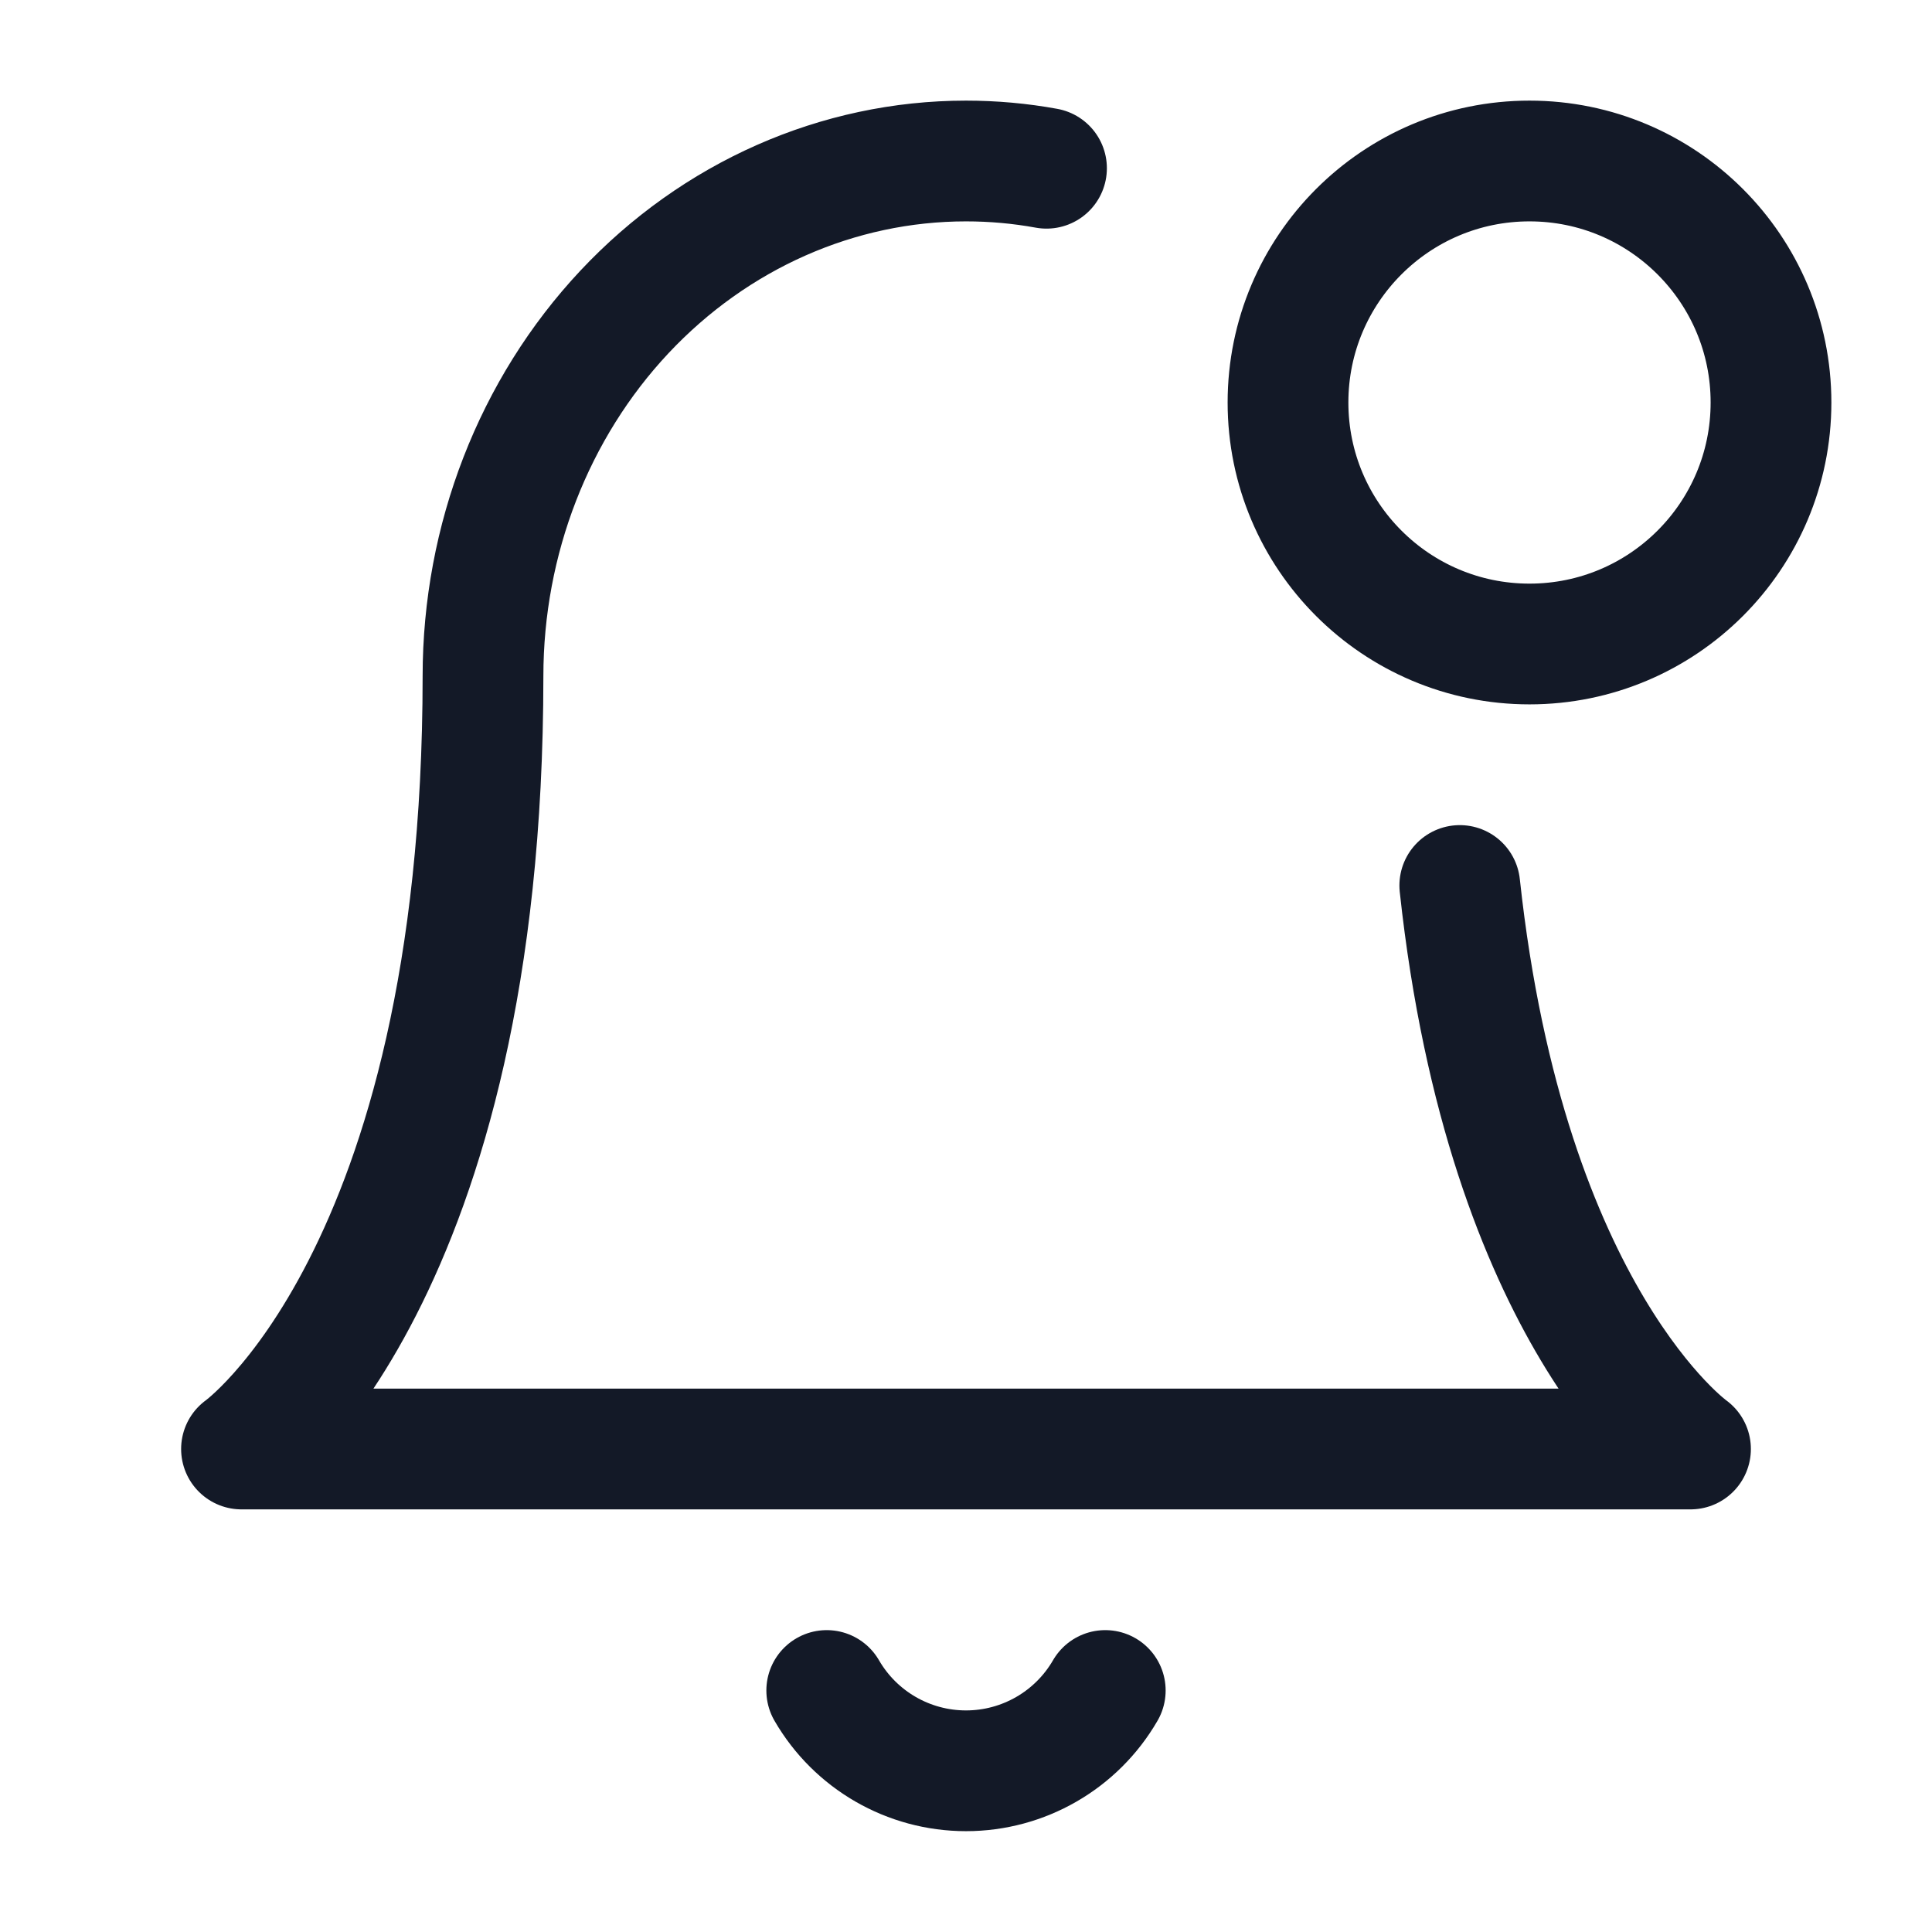
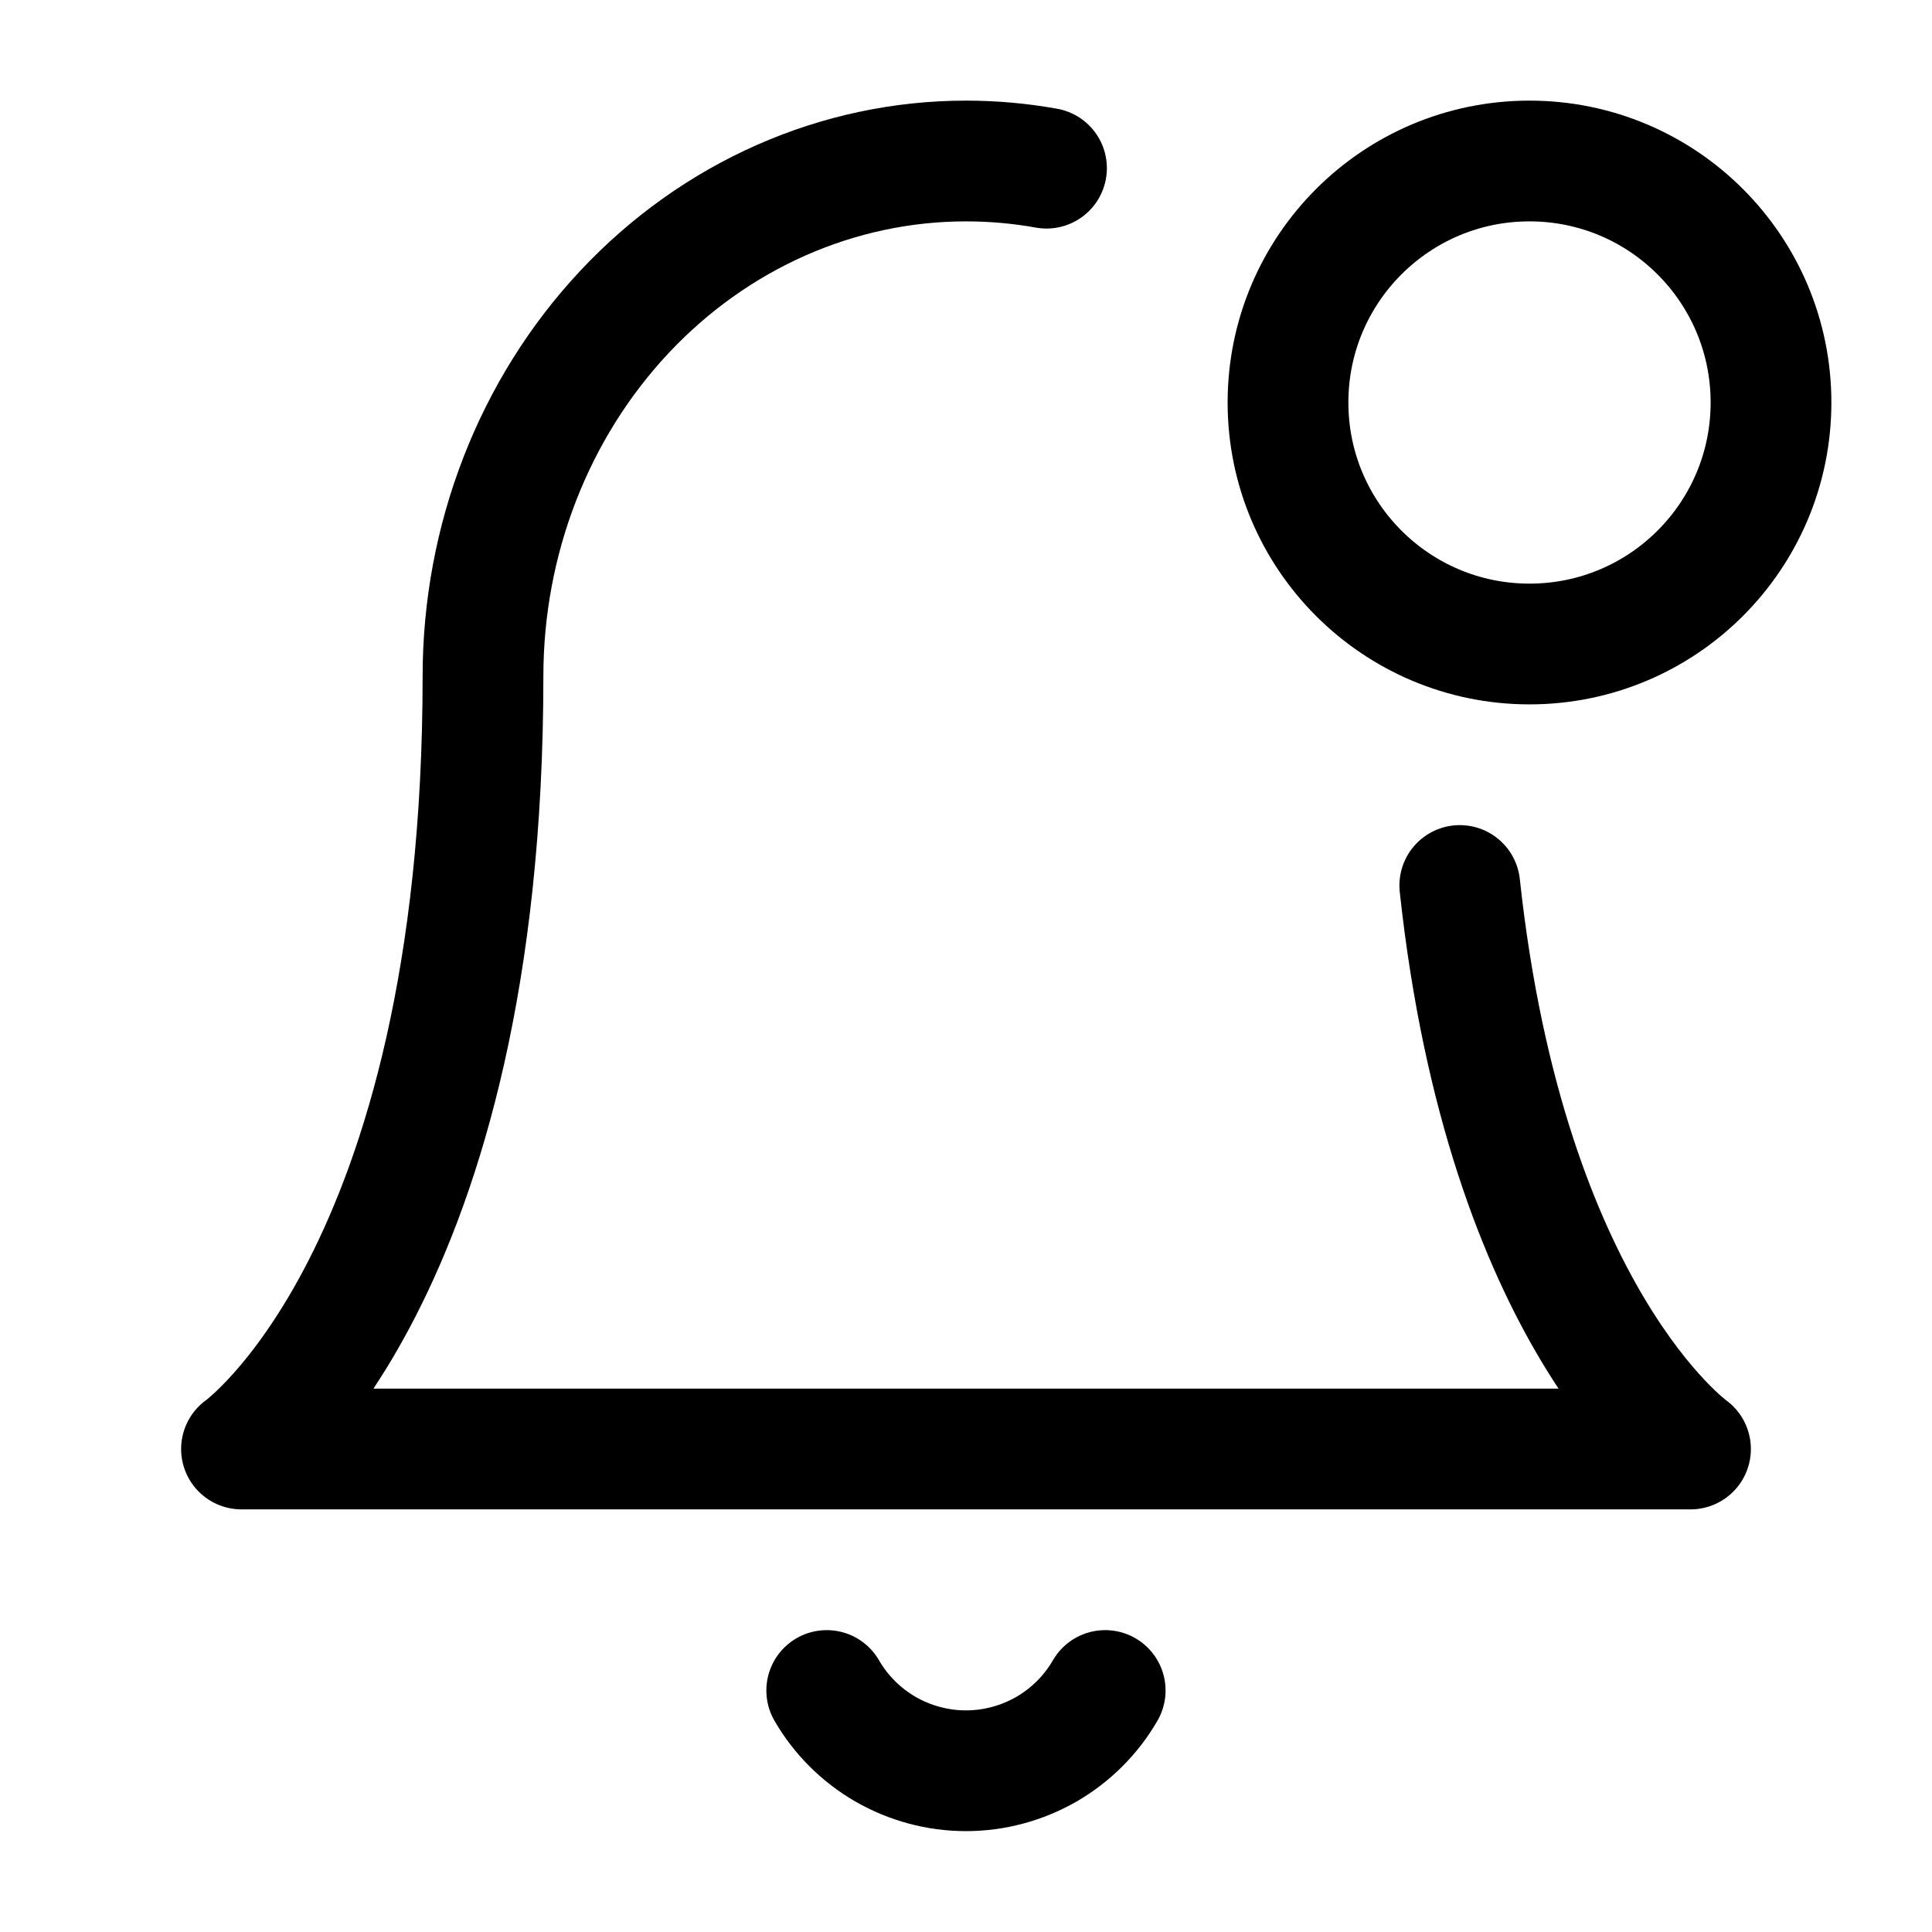
- <svg xmlns="http://www.w3.org/2000/svg" width="24" height="24" fill="none" viewBox="0 0 24 24">
-   <path stroke="#131927" stroke-linecap="round" stroke-linejoin="round" stroke-width="1.5" d="M18.134 11C18.715 16.375 21 18 21 18H3s3-2.133 3-9.6c0-1.697.632-3.325 1.757-4.525C8.883 2.675 10.41 2 12 2c.337 0 .672.03 1 .09M19 8a3 3 0 1 0 0-6 3 3 0 0 0 0 6Zm-5.27 13a1.999 1.999 0 0 1-3.46 0" />
+ <svg xmlns="http://www.w3.org/2000/svg" width="24" height="24" viewBox="0 0 24 24" fill="none">
+   <path d="M18.134 11C18.715 16.375 21 18 21 18H3C3 18 6 15.867 6 8.4C6 6.703 6.632 5.075 7.757 3.875C8.883 2.674 10.409 2 12 2C12.337 2 12.672 2.03 13 2.089" stroke="black" stroke-width="1.5" stroke-linecap="round" stroke-linejoin="round" />
+   <path d="M19 8C20.657 8 22 6.657 22 5C22 3.343 20.657 2 19 2C17.343 2 16 3.343 16 5C16 6.657 17.343 8 19 8Z" stroke="black" stroke-width="1.5" stroke-linecap="round" stroke-linejoin="round" />
+   <path d="M13.729 21C13.554 21.303 13.301 21.555 12.998 21.73C12.694 21.904 12.35 21.997 11.999 21.997C11.649 21.997 11.305 21.904 11.001 21.73C10.698 21.555 10.445 21.303 10.27 21" stroke="black" stroke-width="1.5" stroke-linecap="round" stroke-linejoin="round" />
</svg>
